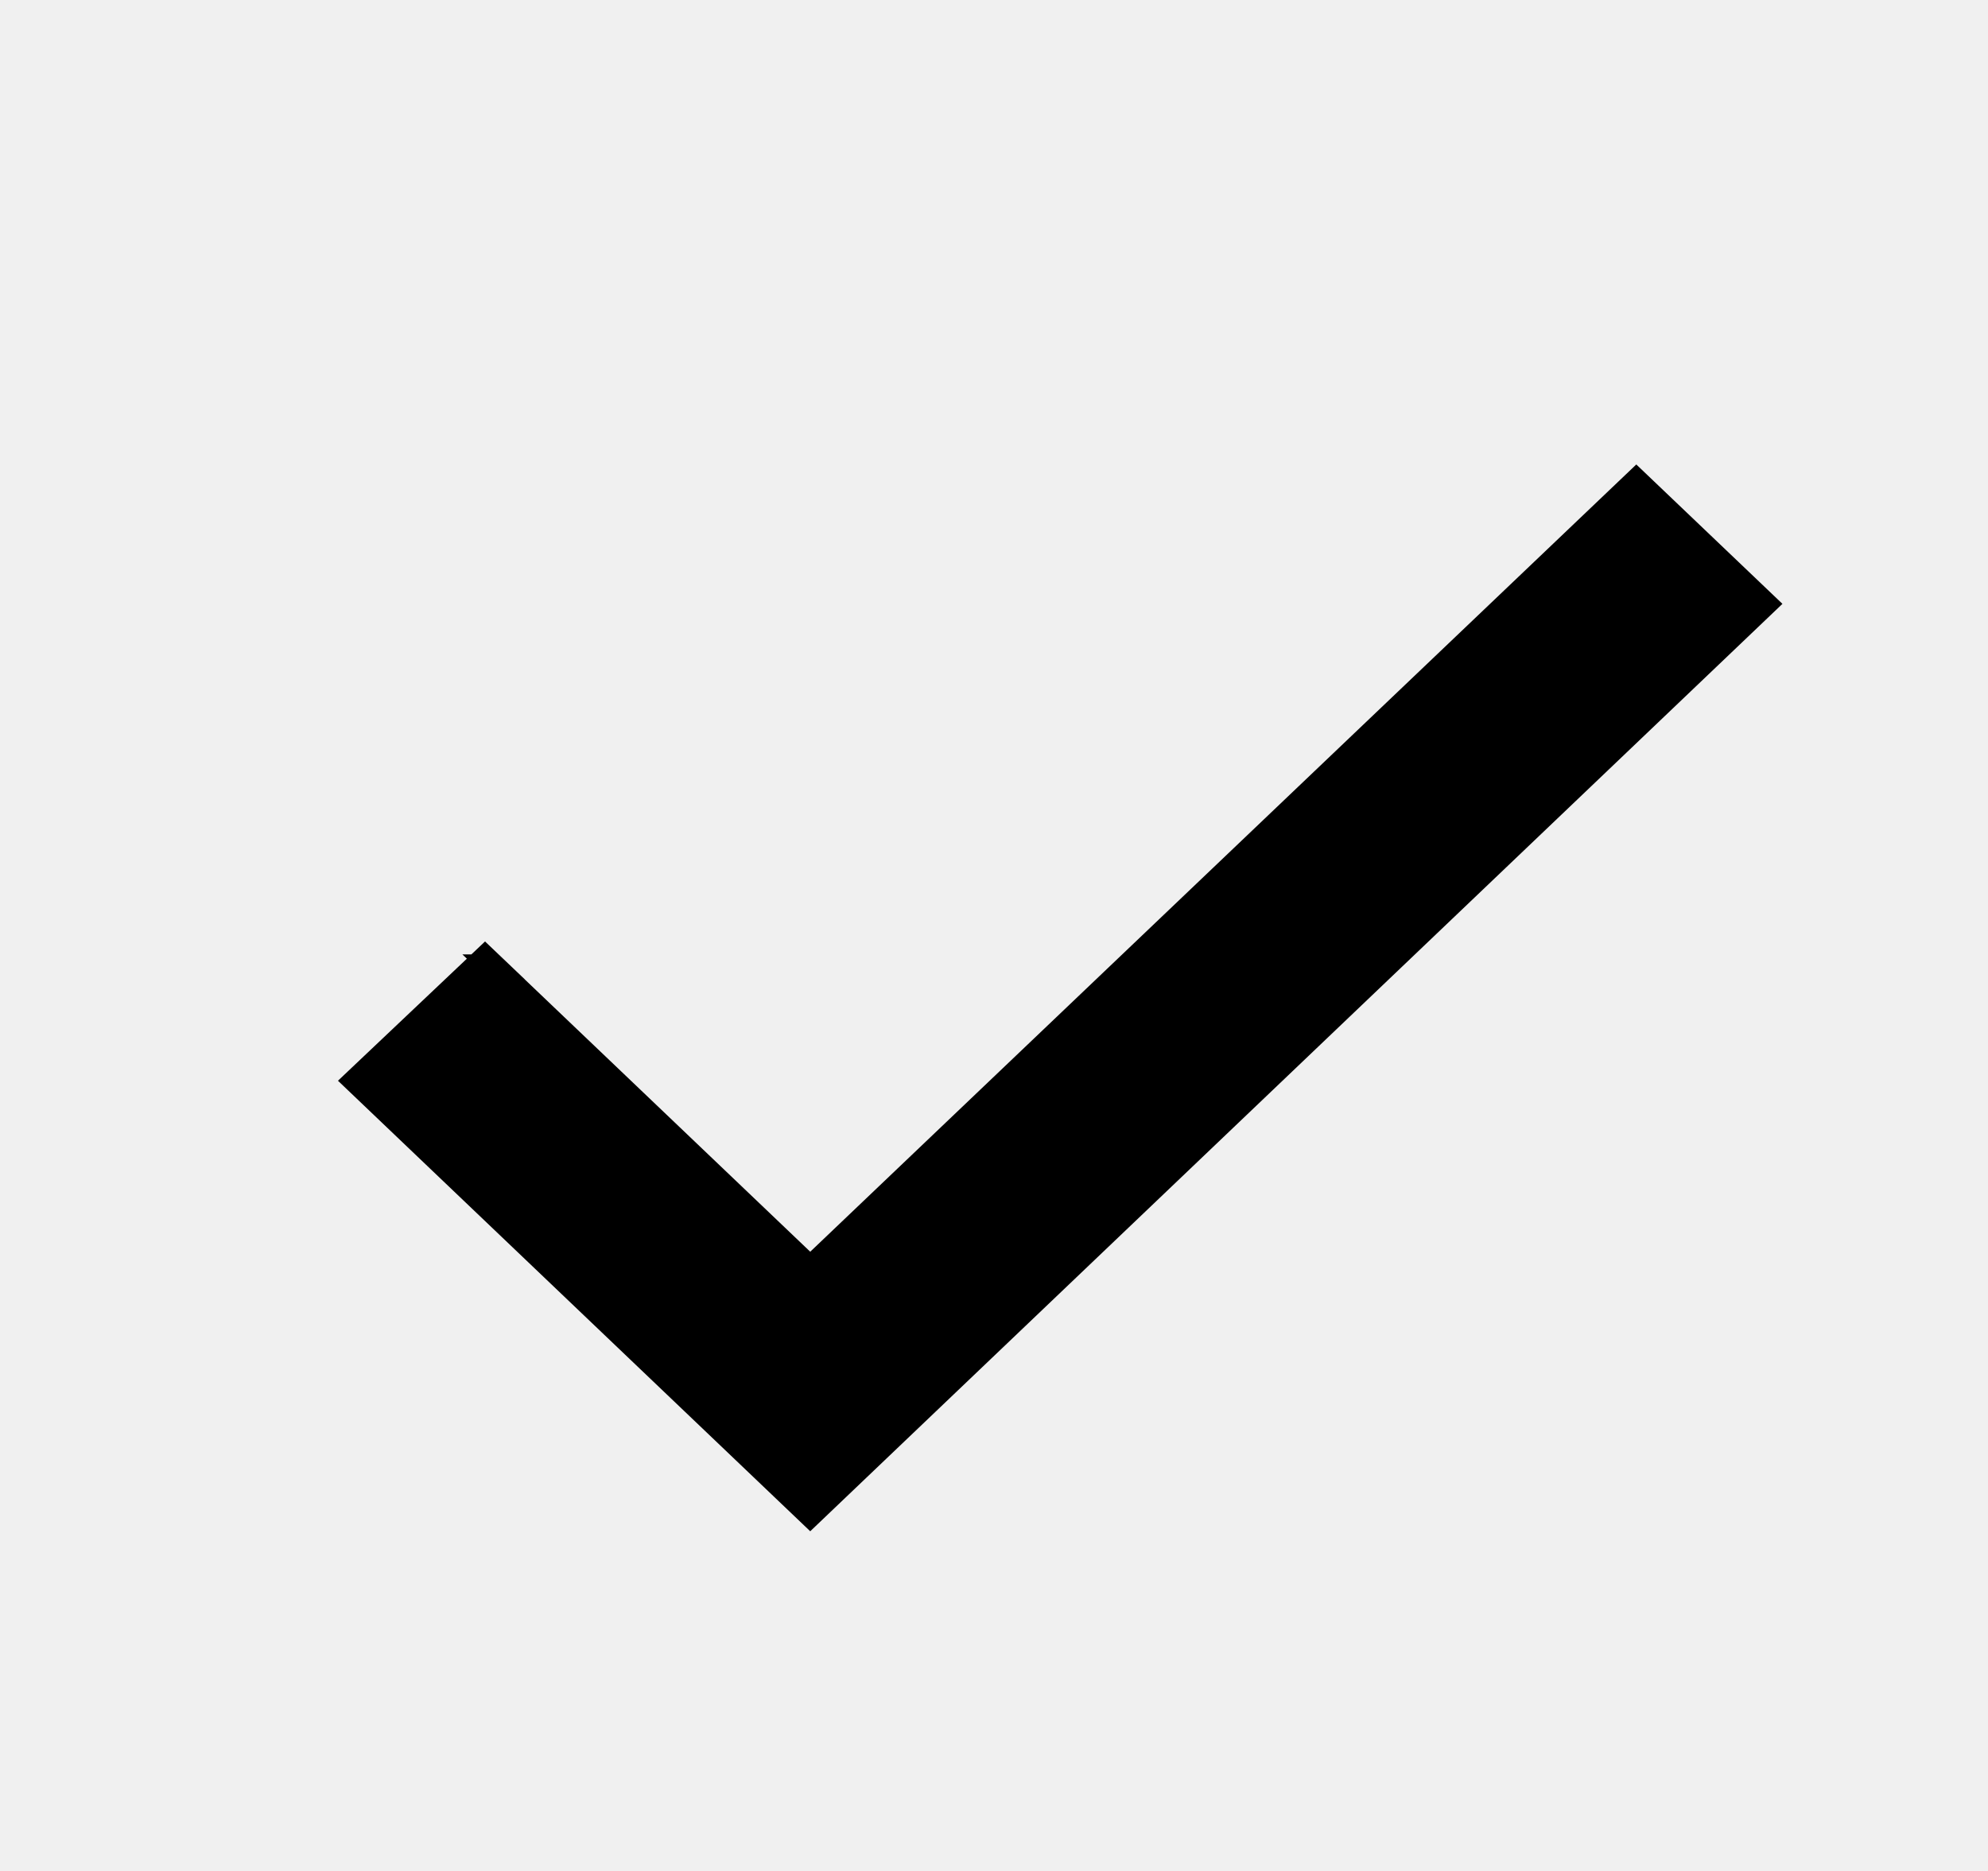
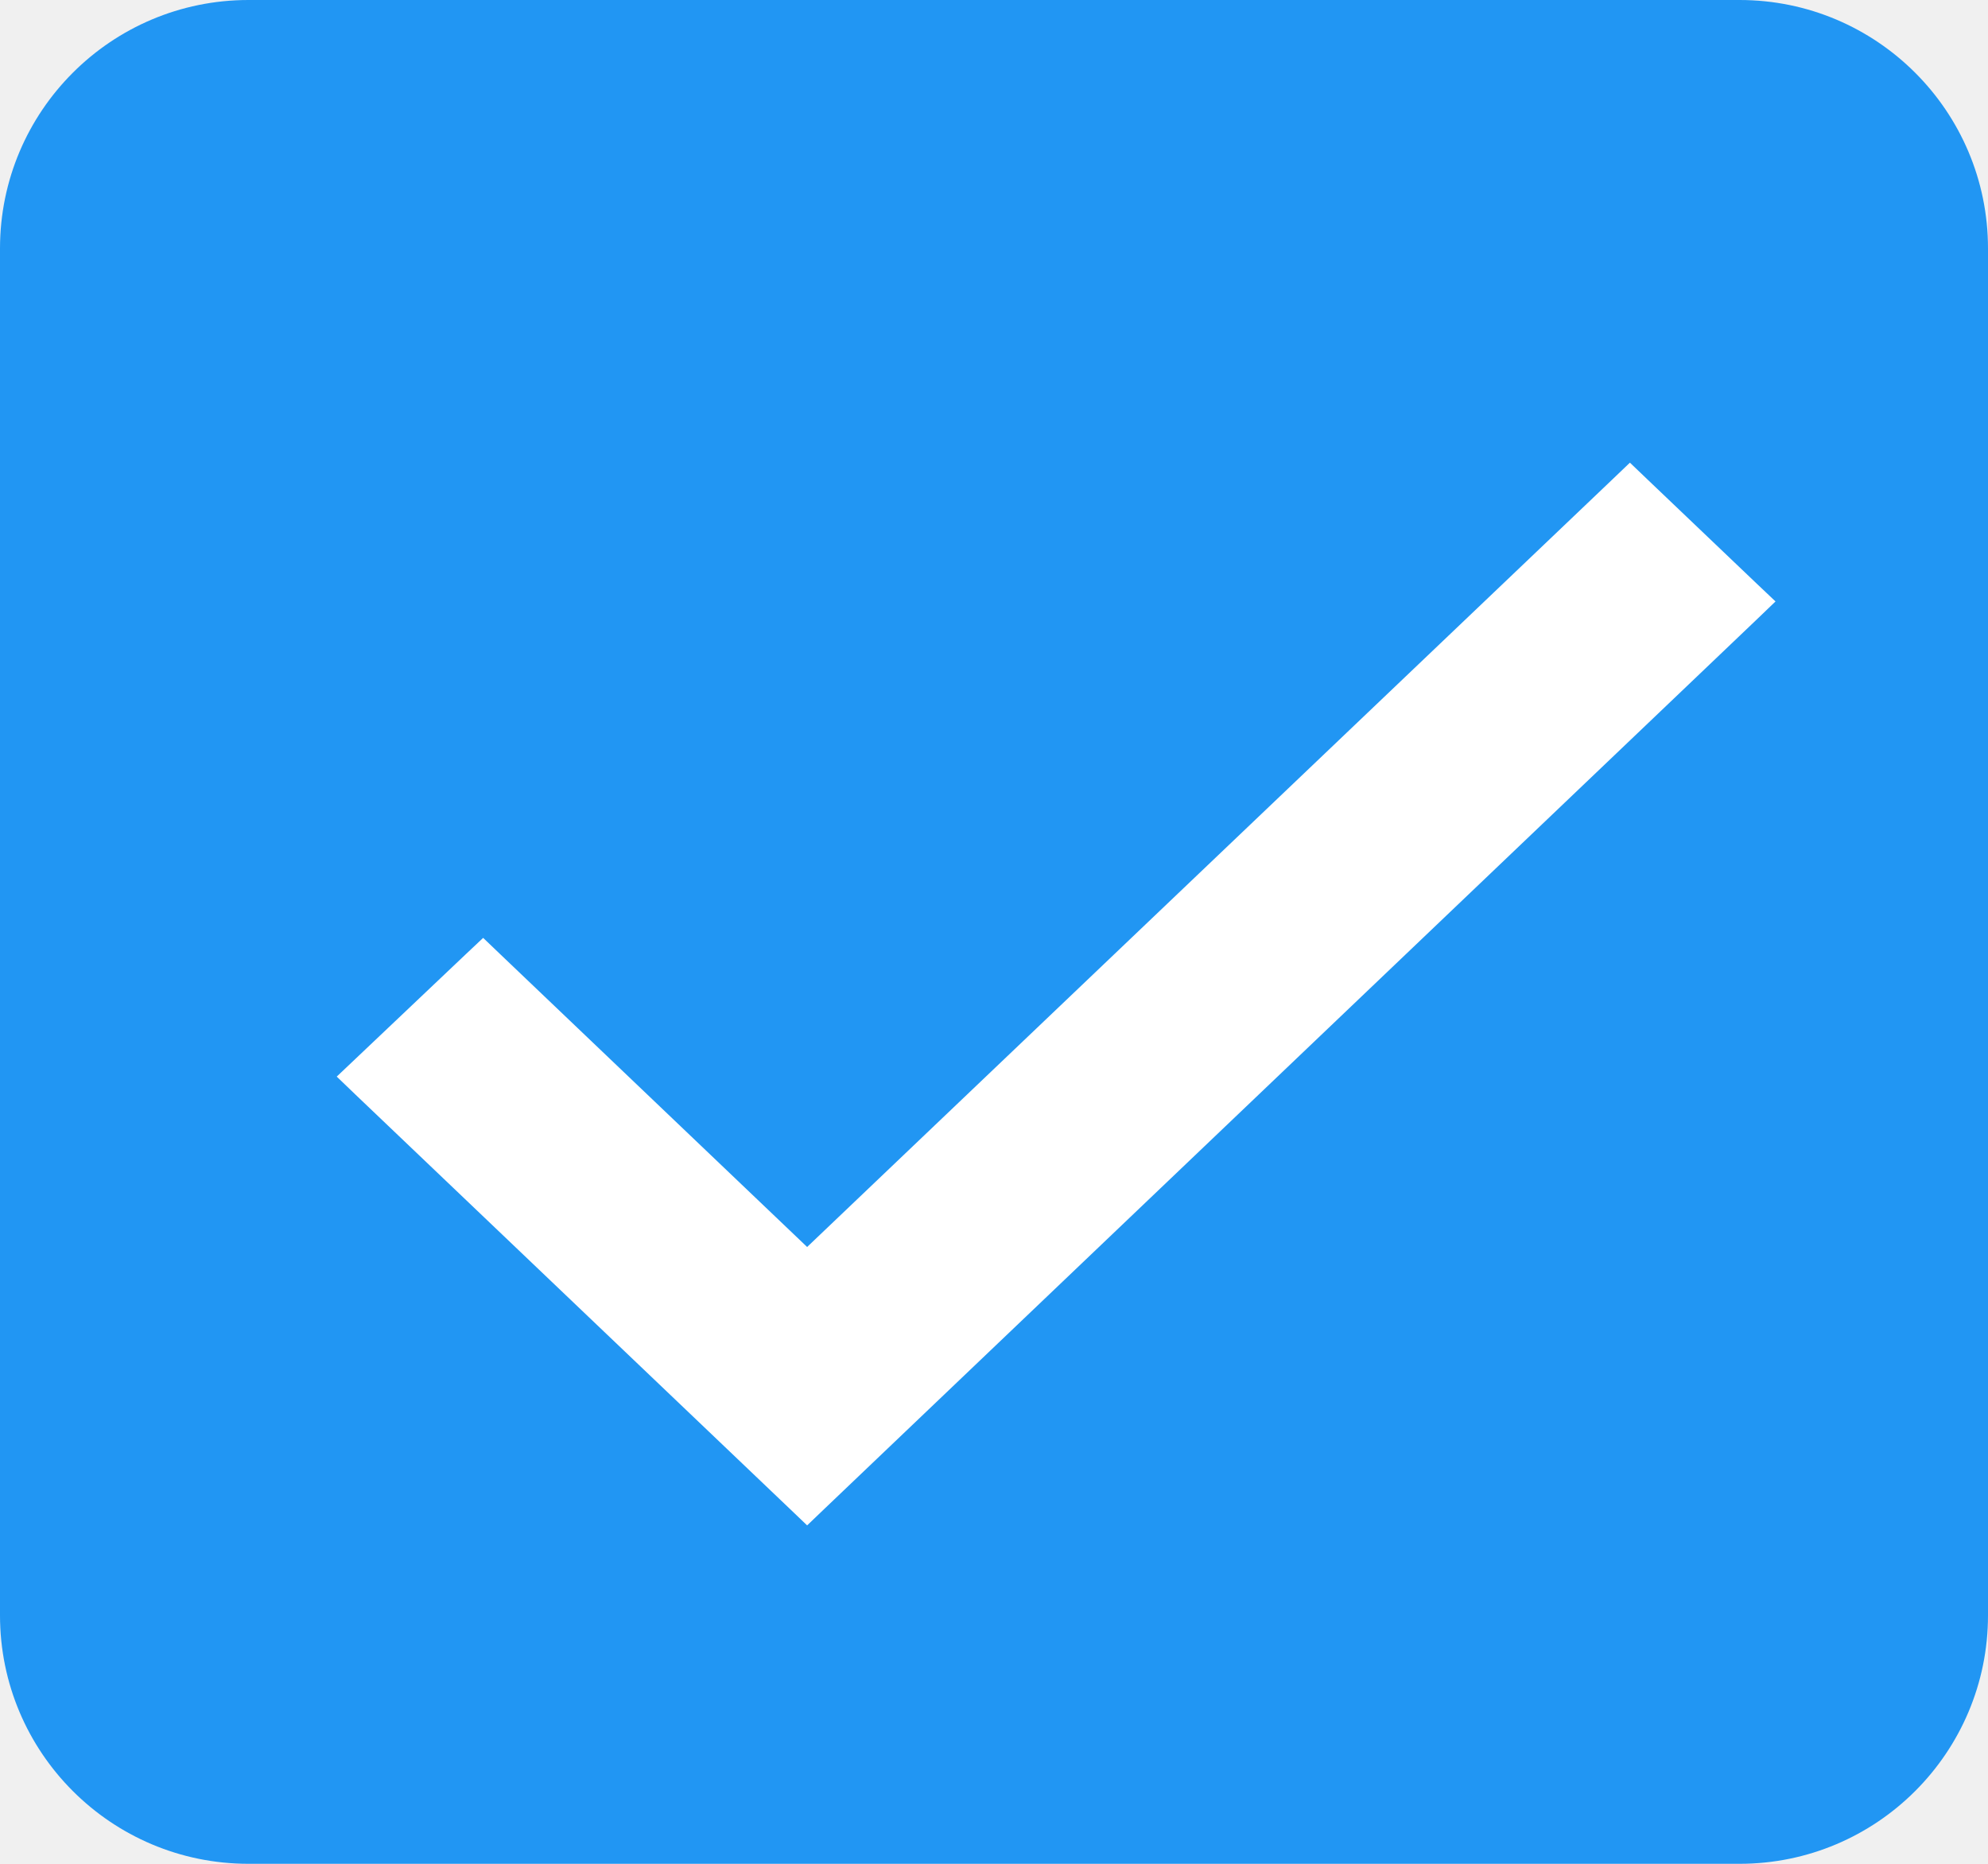
- <svg xmlns="http://www.w3.org/2000/svg" version="1.1" width="34" height="32" viewBox="0 0 34 32">
-   <path stroke-linejoin="miter" stroke-linecap="butt" stroke-miterlimit="4" stroke-width="0.427" stroke="#000" fill="#000" d="M8.442 16.537l-0.147-0.14-2.205 2.088 7.767 7.41 16.318-15.567-2.19-2.089-14.128 13.465-5.416-5.167z" />
+ <svg xmlns="http://www.w3.org/2000/svg" width="16" height="15" fill="none">
+   <rect width="16" height="15" rx="2" fill="#2196F3" />
+   <path d="m3.957 7.752-.069-.066-.069.065-.888.842-.076.072.076.073 3.496 3.334.069.066.069-.066 7.504-7.158.076-.073-.076-.072-.882-.841-.069-.066-.069.066-6.553 6.246-2.539-2.422Z" fill="#fff" stroke="#fff" stroke-width=".2" />
</svg>
